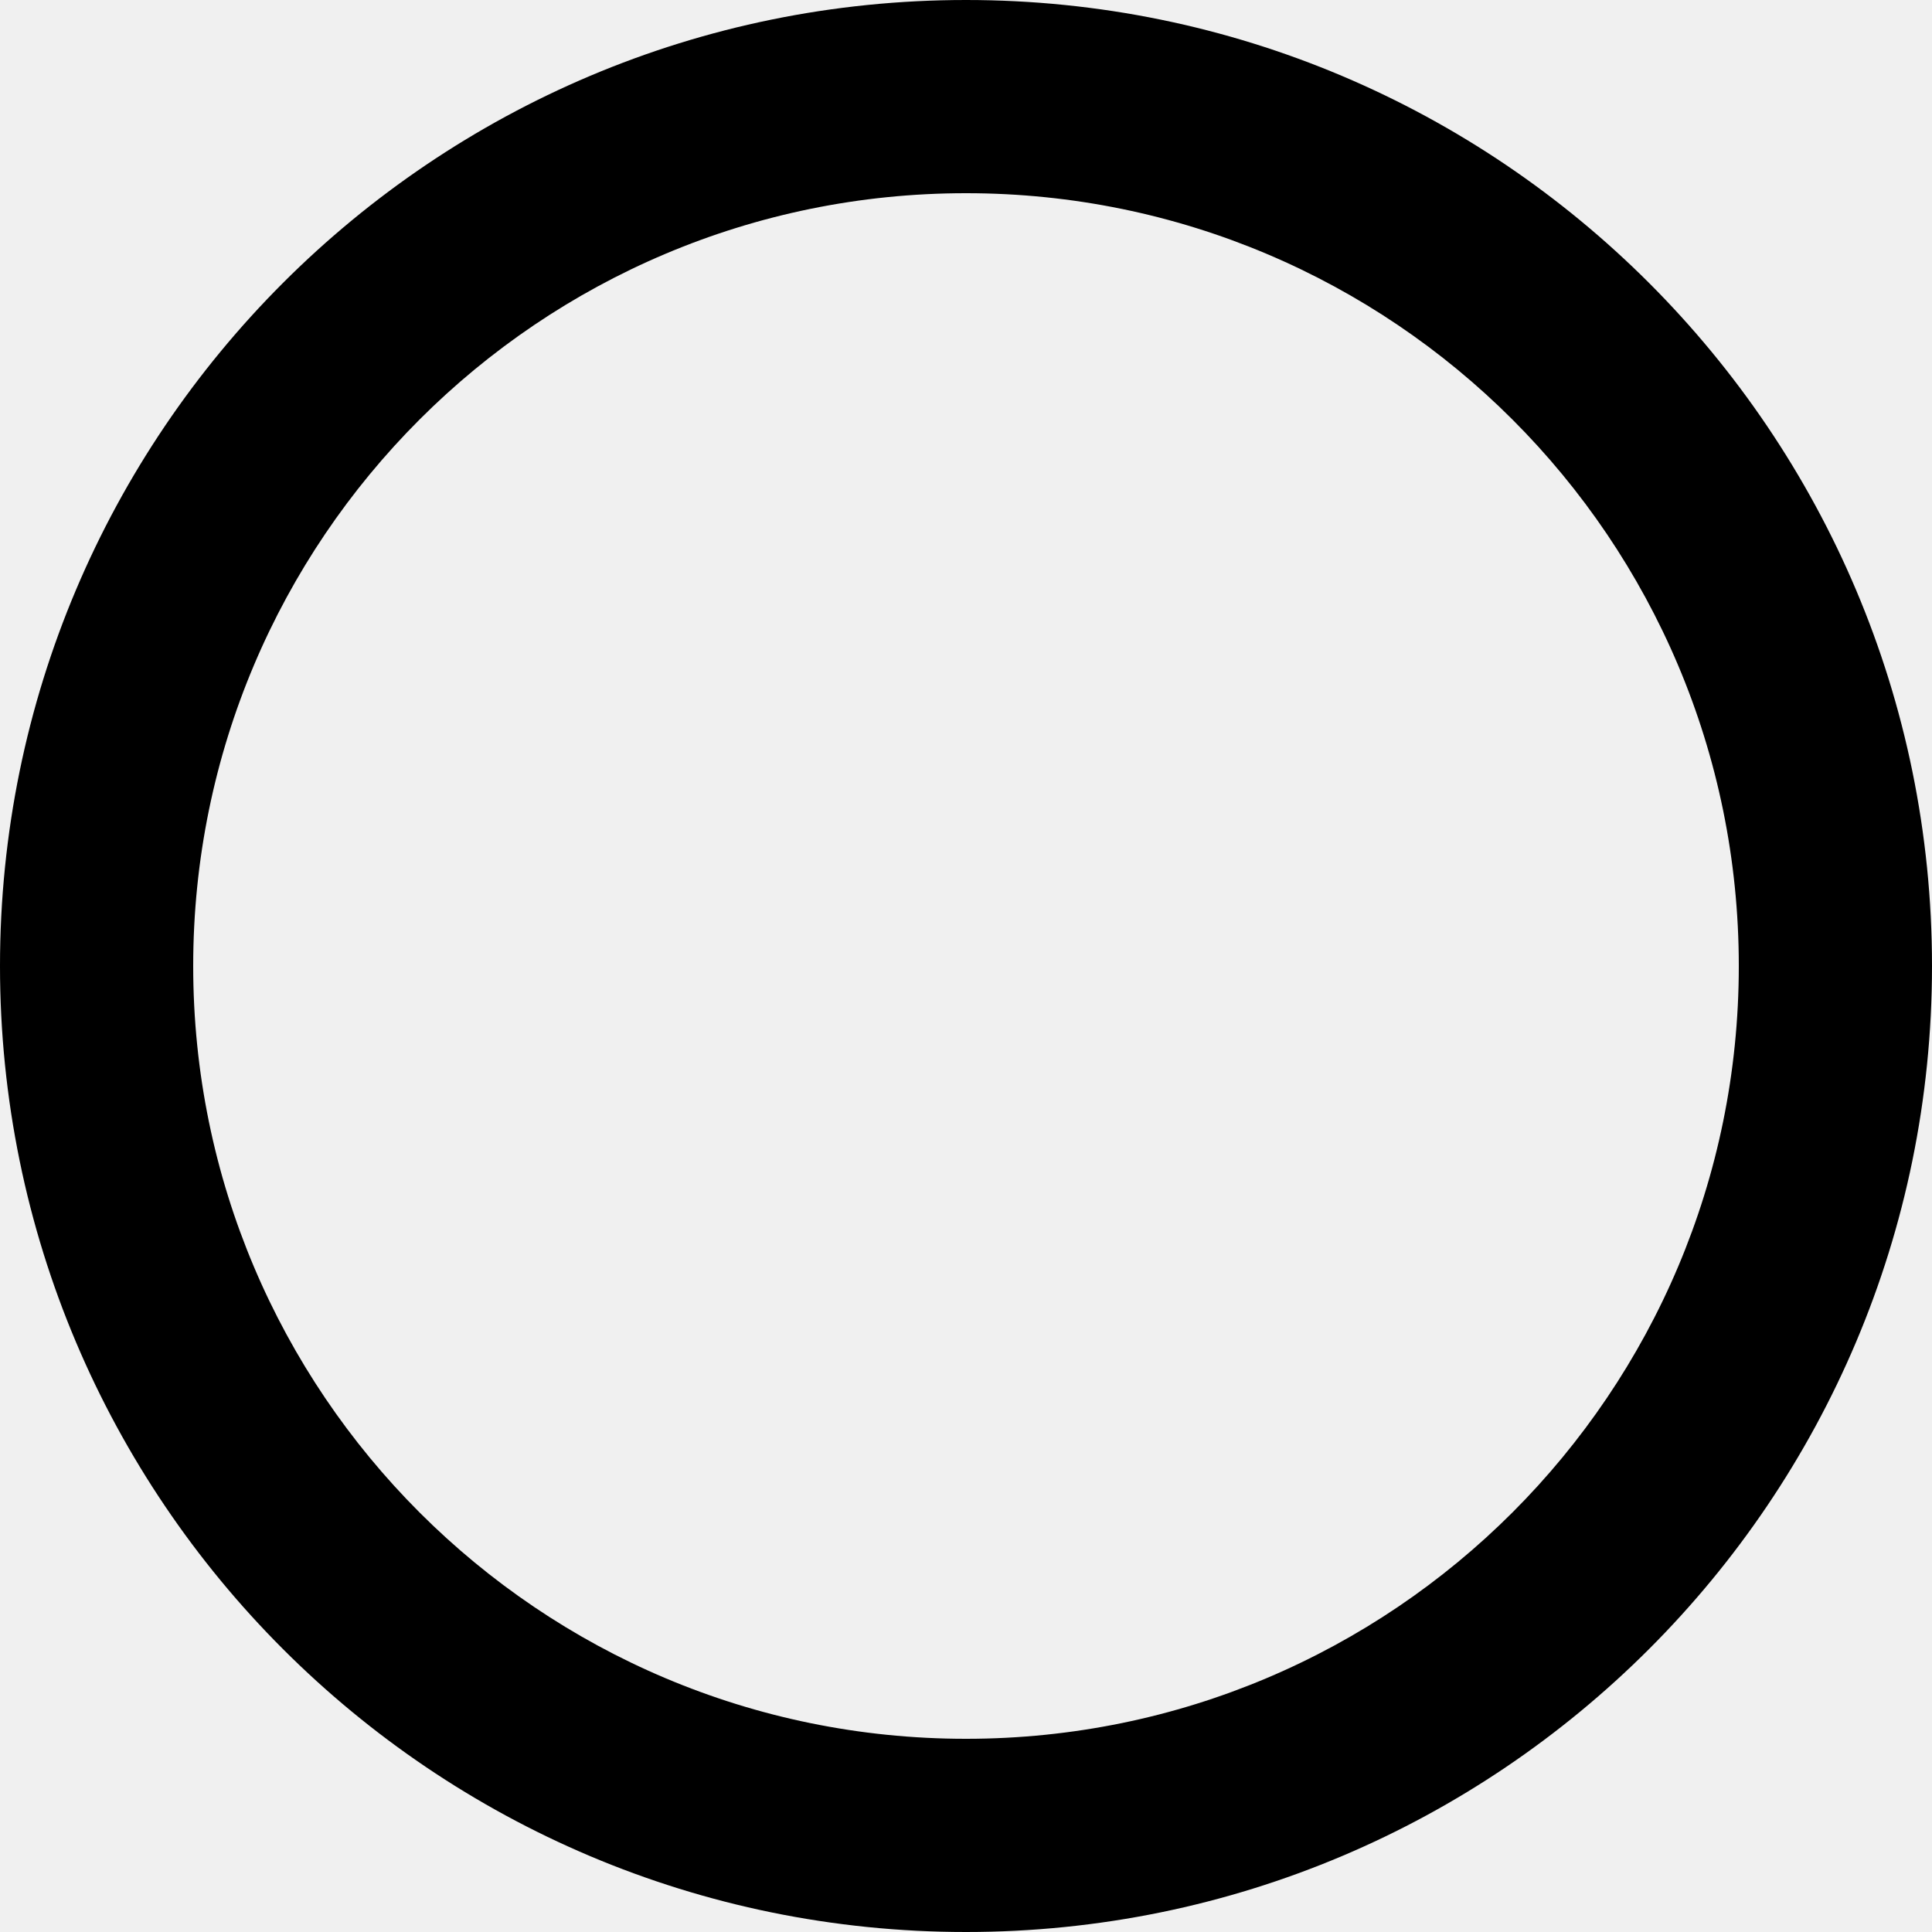
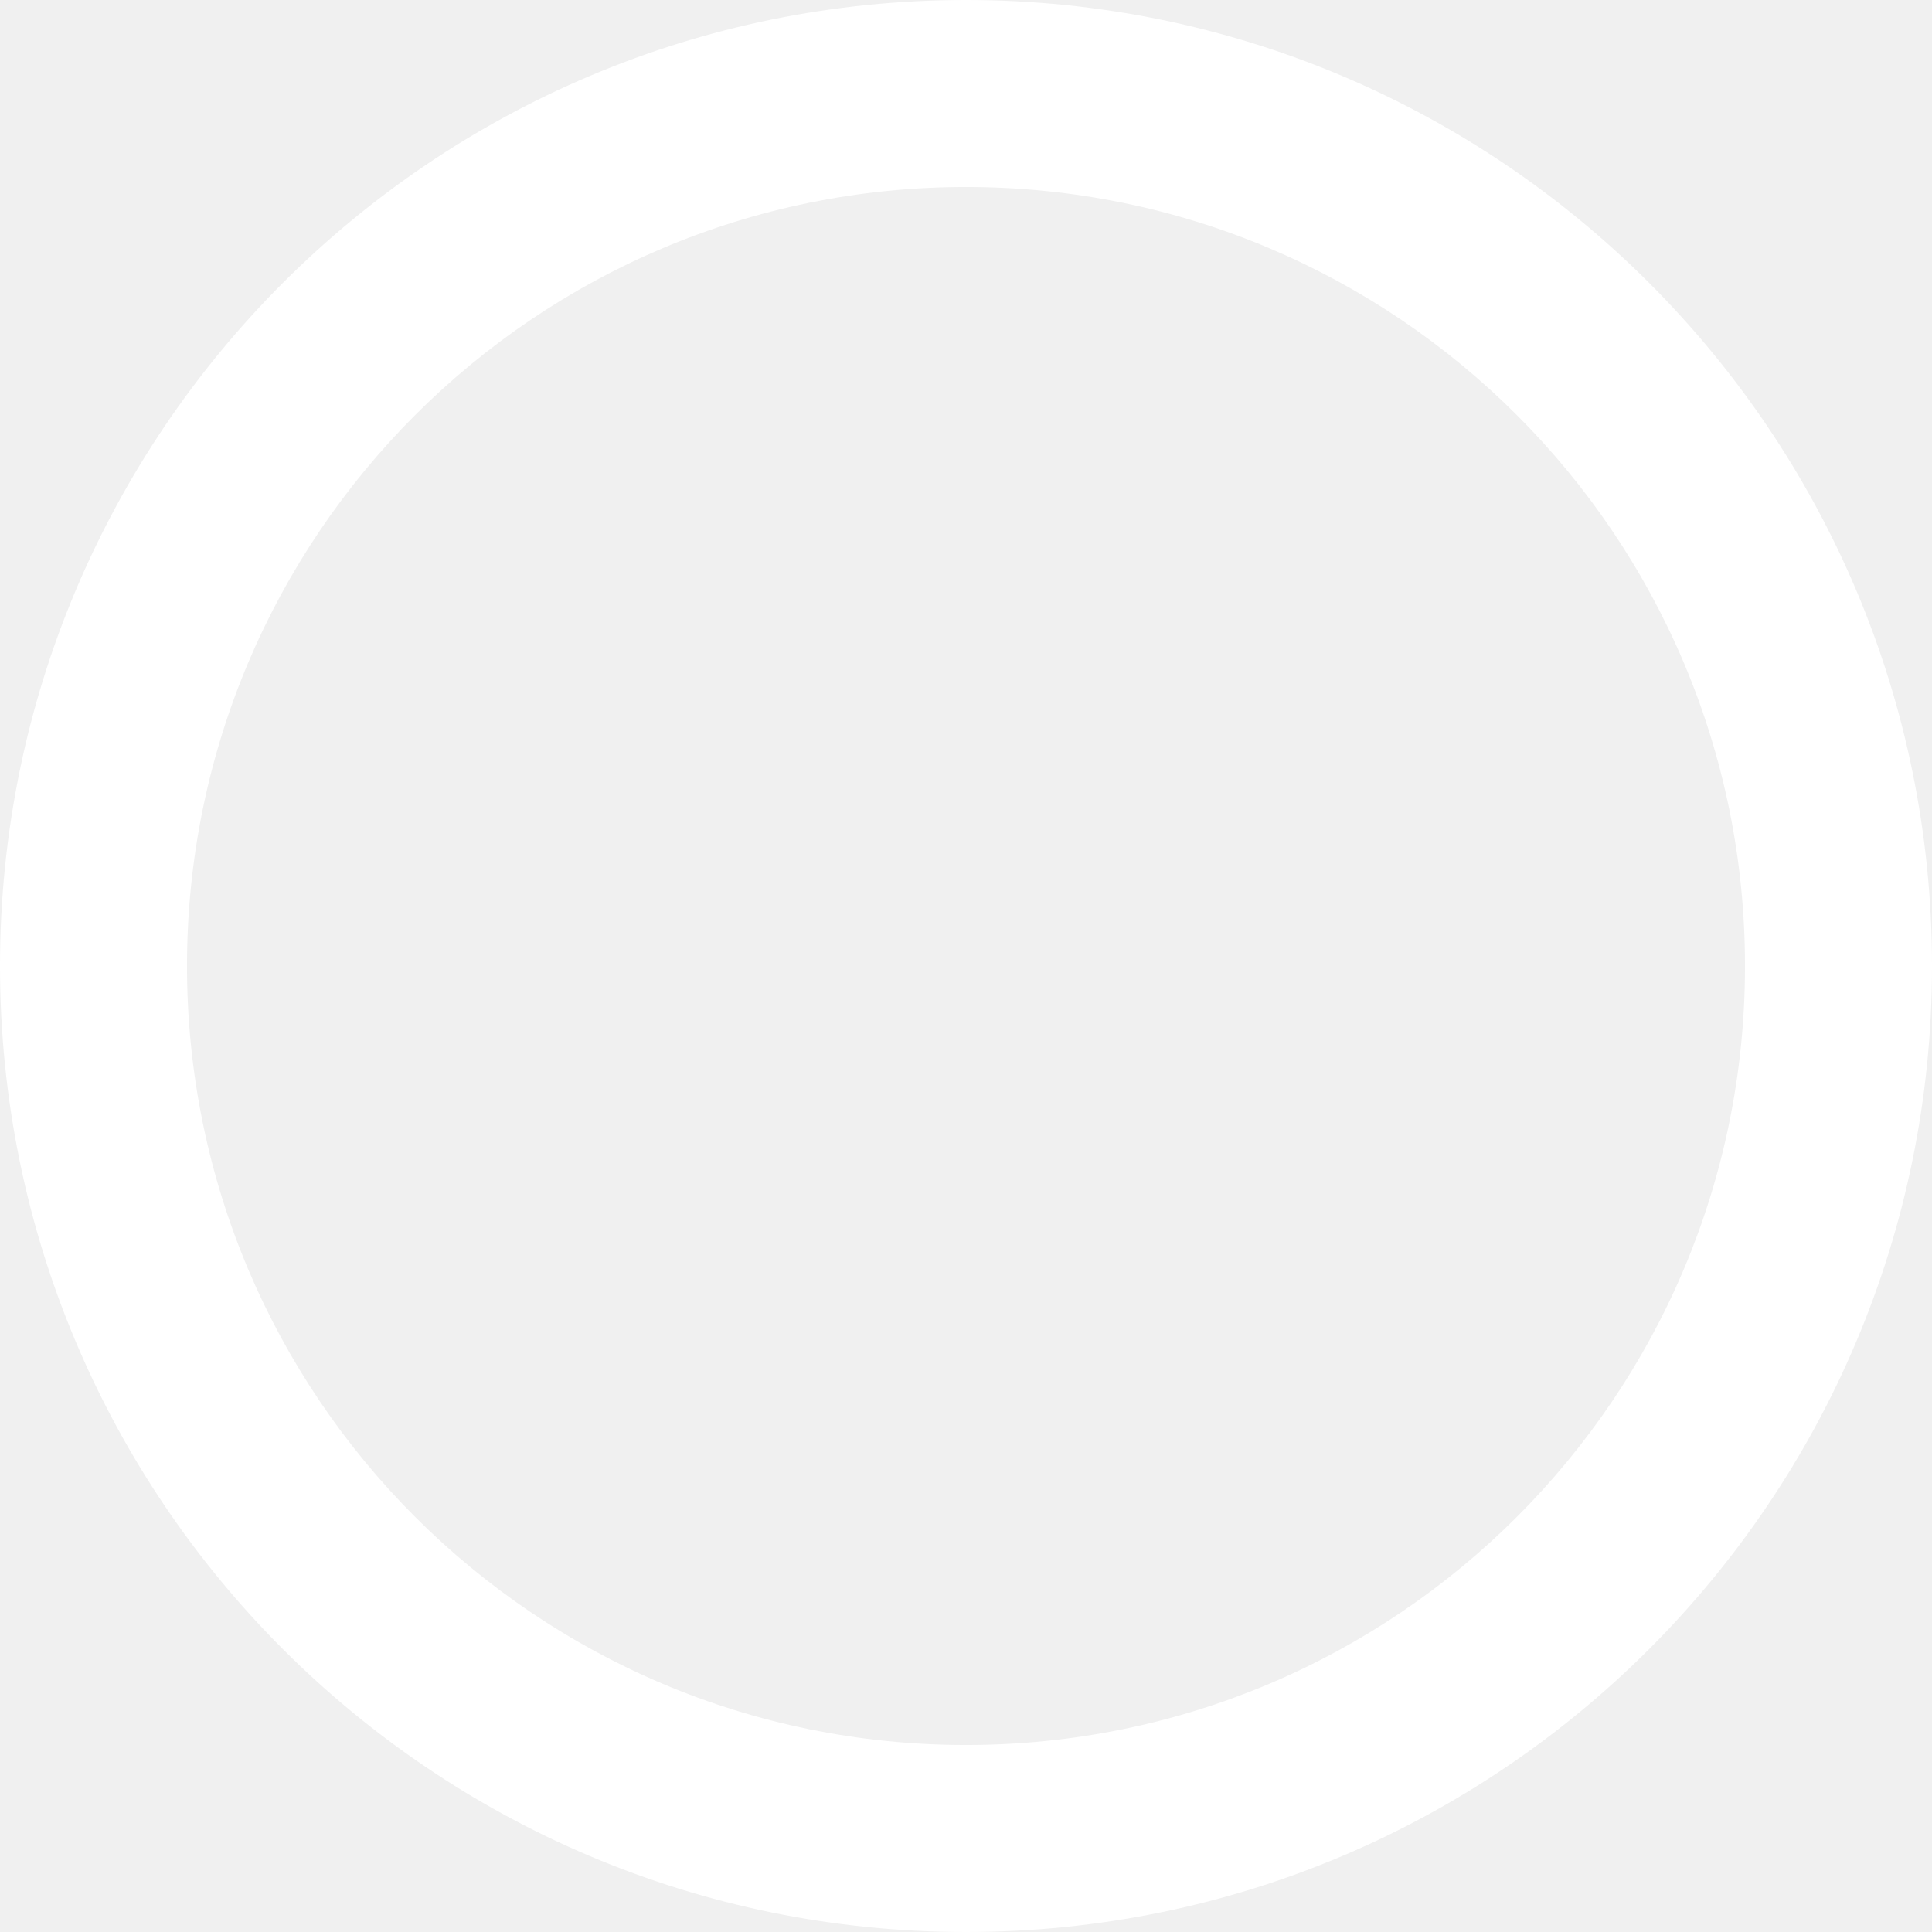
- <svg xmlns="http://www.w3.org/2000/svg" viewBox="0 0 24 24" fill="currentColor" aria-hidden="true">
-   <path d="M12 0C5.373 0 0 5.373 0 12s5.373 12 12 12 12-5.373 12-12S18.627 0 12 0zm0 2.4a9.6 9.6 0 110 19.2 9.6 9.6 0 010-19.2z" />
+ <svg xmlns="http://www.w3.org/2000/svg" viewBox="0 0 24 24" fill="#ffffff" aria-hidden="true">
+   <path d="M12 0C5.371 0 0 5.371 0 12s5.371 12 12 12 12-5.371 12-12S18.629 0 12 0Zm0 21.677A9.675 9.675 0 0 1 2.323 12 9.675 9.675 0 0 1 12 2.323 9.675 9.675 0 0 1 21.677 12 9.675 9.675 0 0 1 12 21.677Z" />
</svg>
